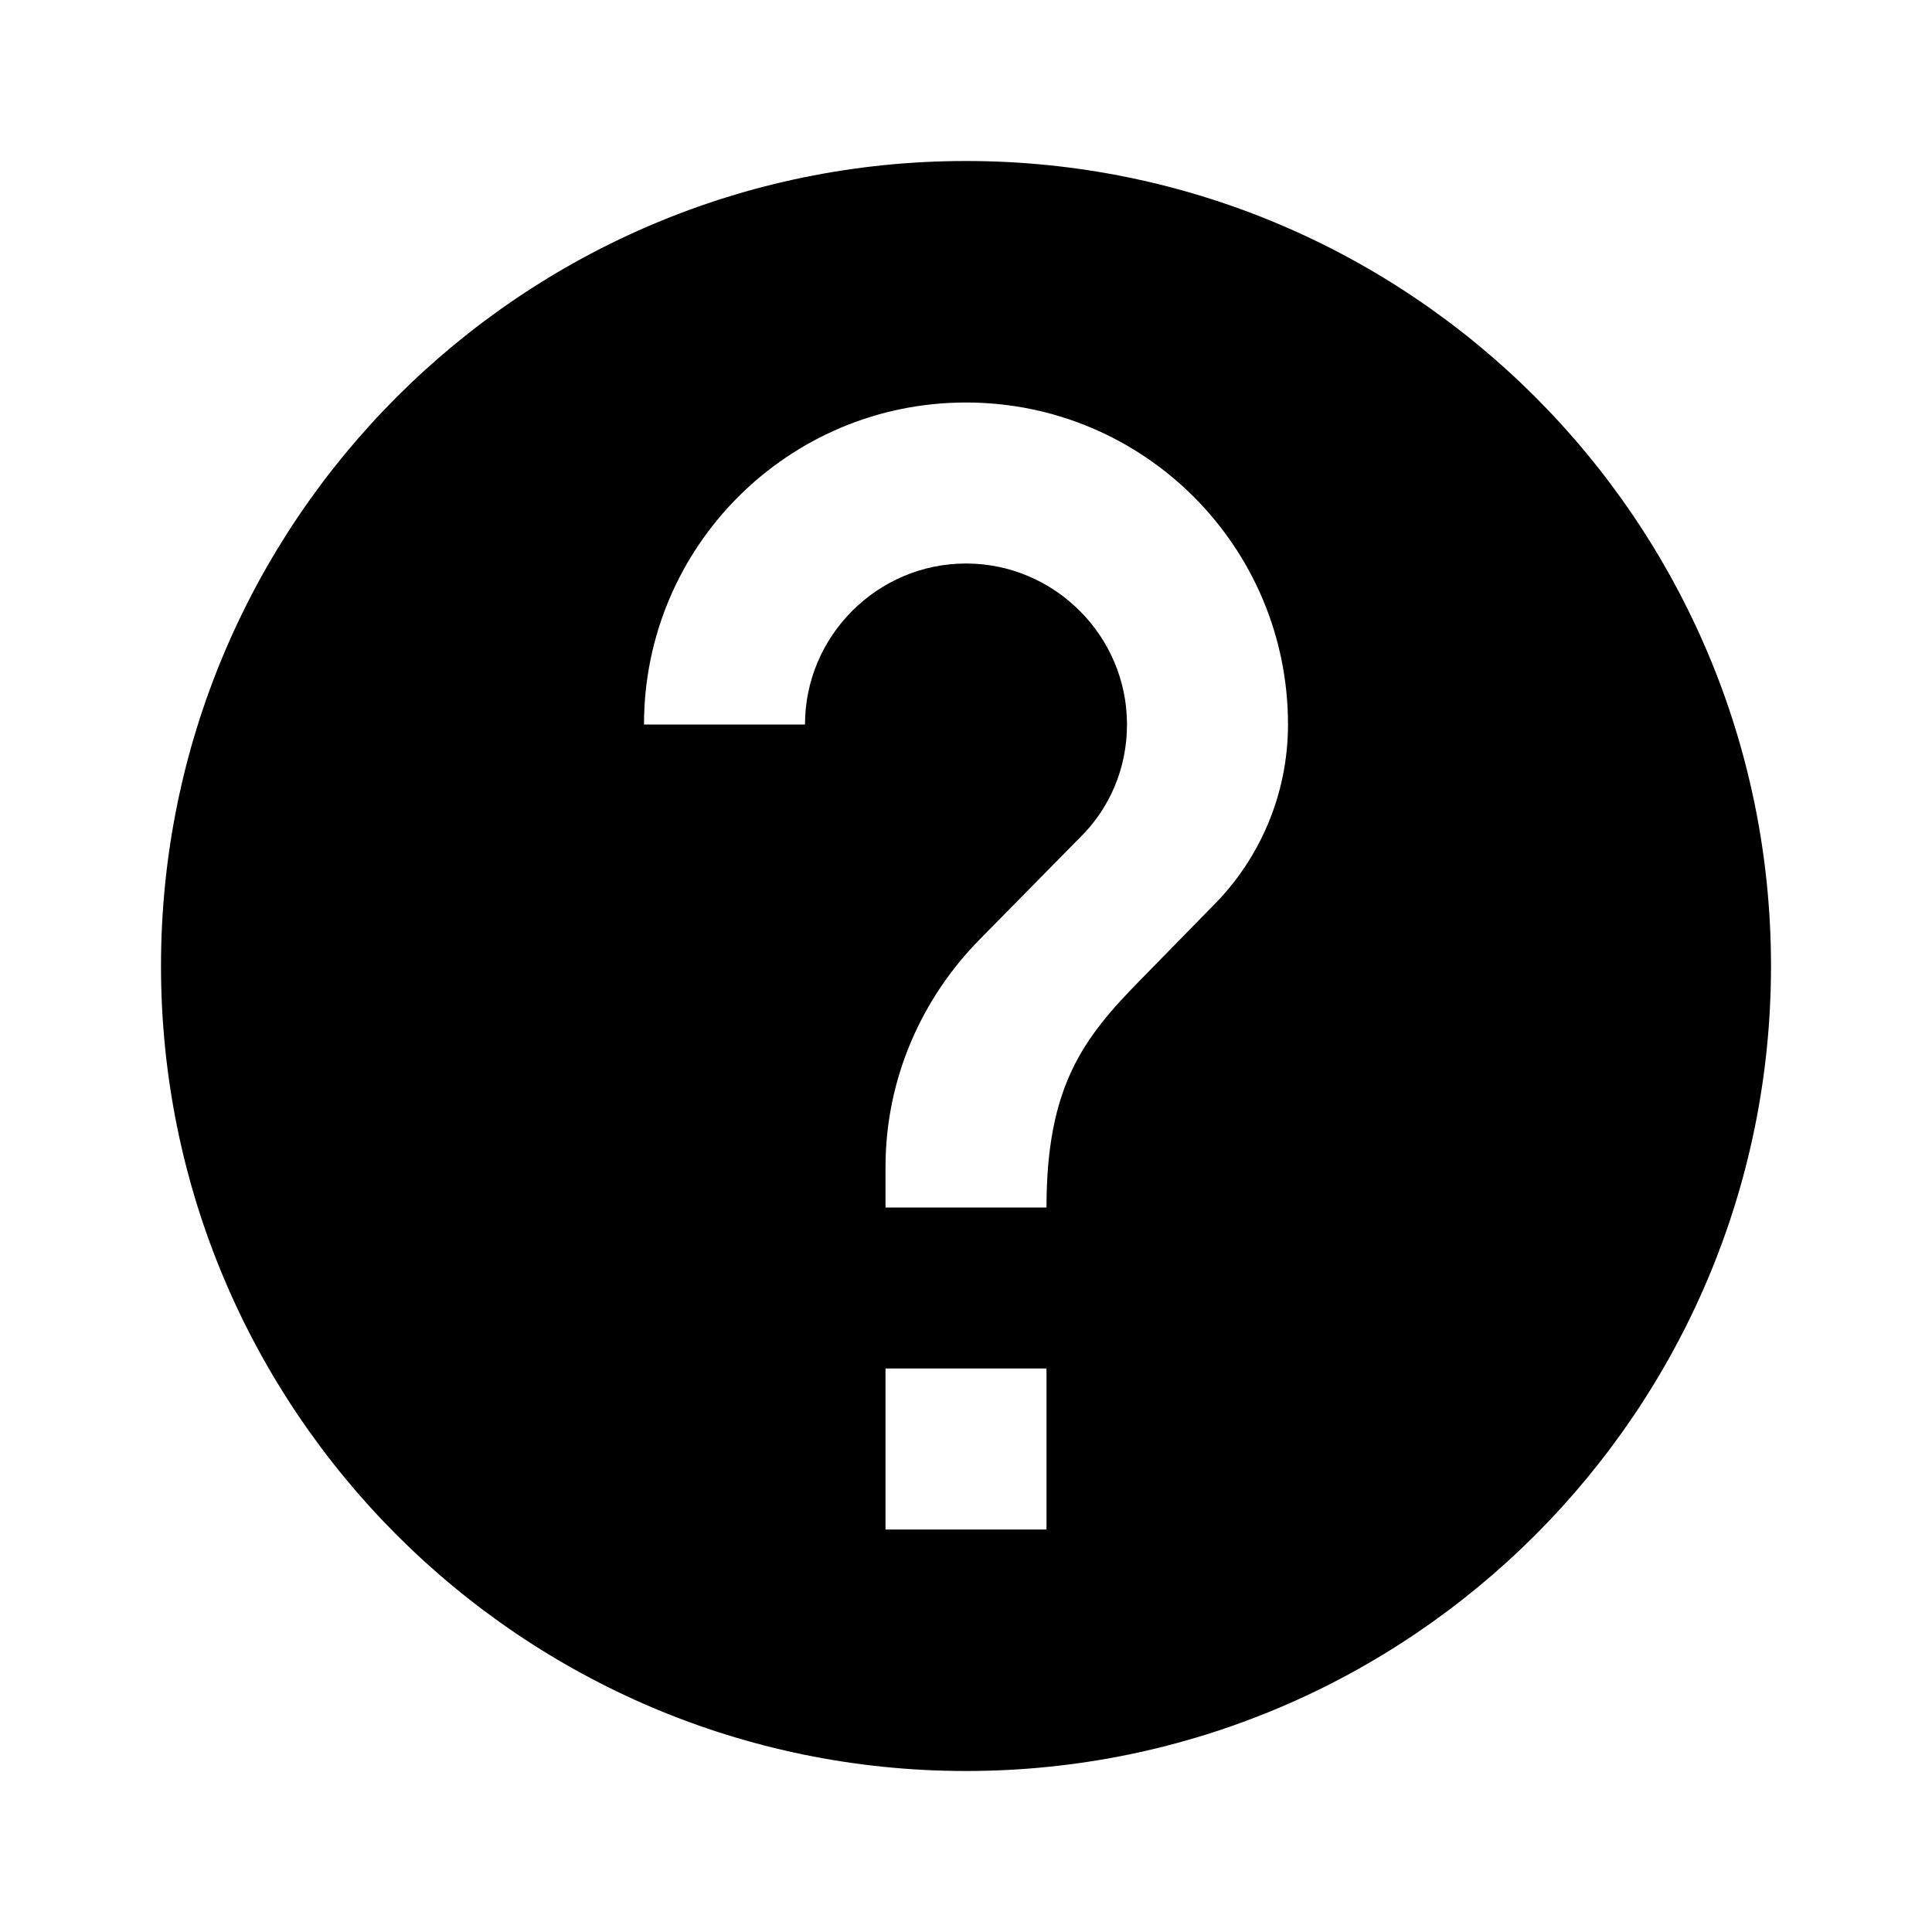
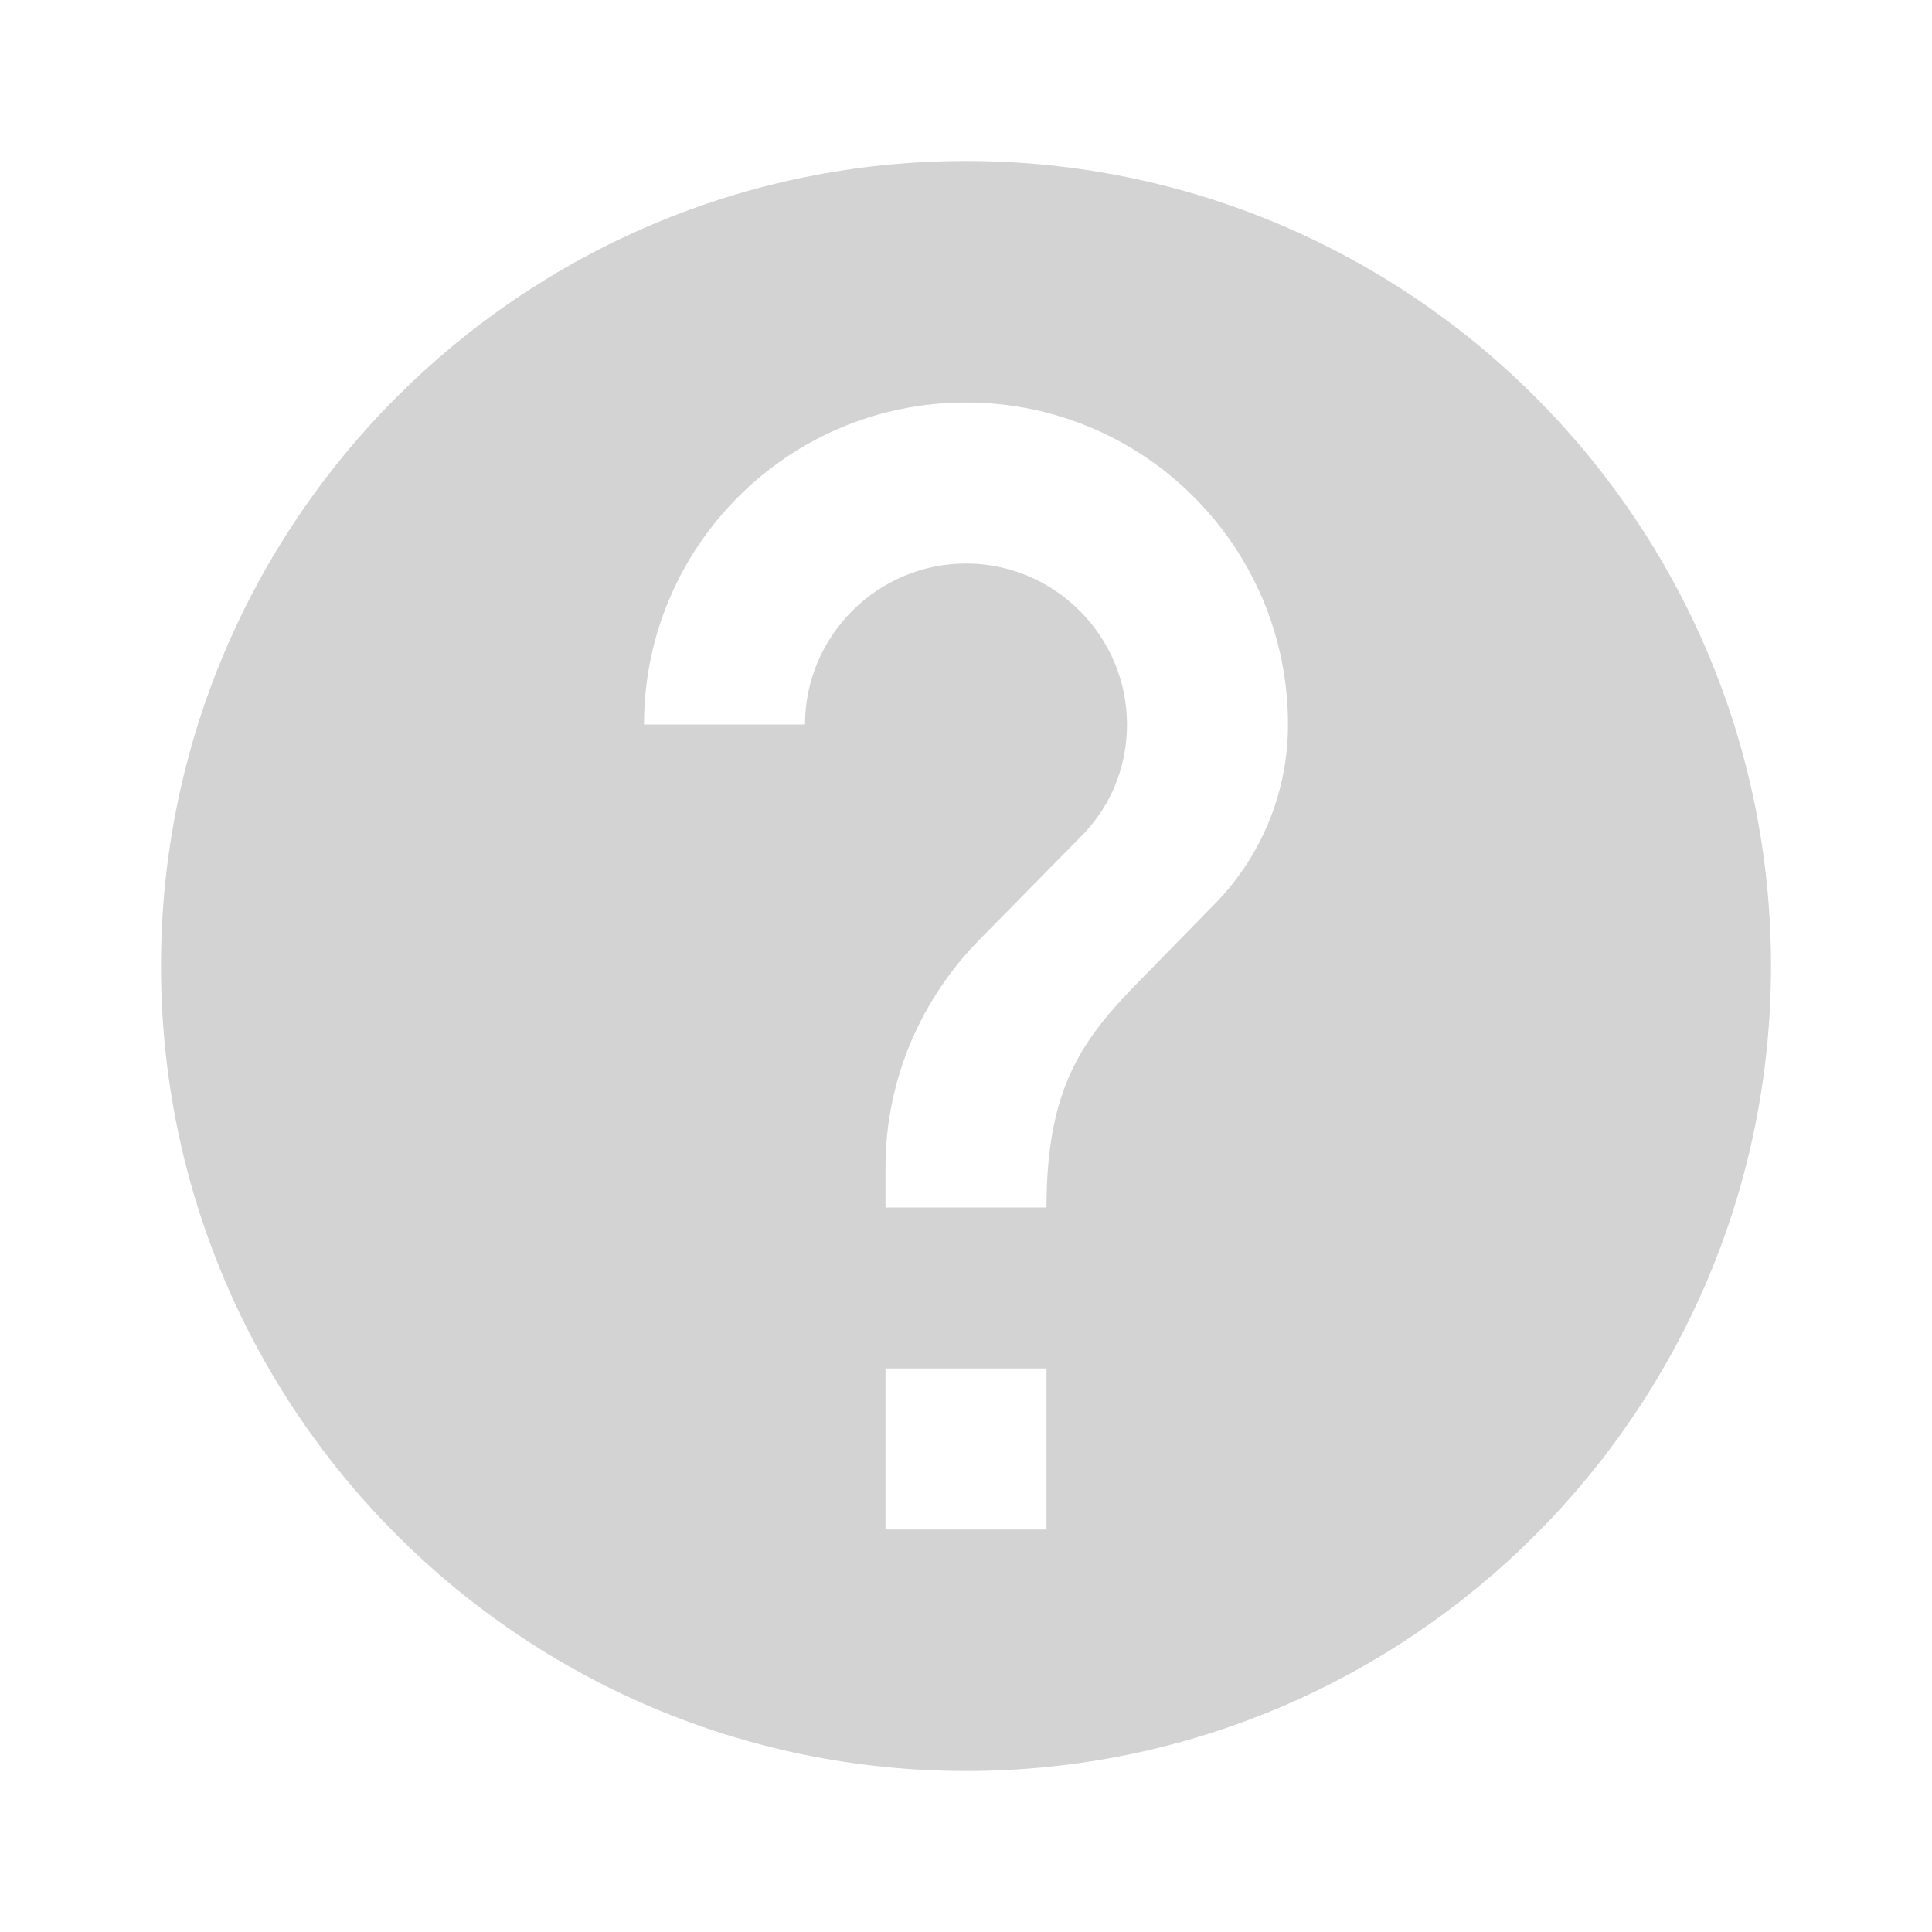
<svg xmlns="http://www.w3.org/2000/svg" viewBox="0 0 24 24">
  <path d="M0 0h24v24H0z" fill="none" />
-   <path d="M12 2C6.48 2 2 6.48 2 12s4.48 10 10 10 10-4.48 10-10S17.52 2 12 2zm1 17h-2v-2h2v2zm2.07-7.75l-.9.92C13.45 12.9 13 13.5 13 15h-2v-.5c0-1.1.45-2.1 1.17-2.83l1.24-1.26c.37-.36.59-.86.59-1.41 0-1.1-.9-2-2-2s-2 .9-2 2H8c0-2.21 1.79-4 4-4s4 1.79 4 4c0 .88-.36 1.68-.93 2.25z" />
+   <path fill="#D3D3D3" d="M12 2C6.48 2 2 6.48 2 12s4.48 10 10 10 10-4.48 10-10S17.52 2 12 2zm1 17h-2v-2h2v2zm2.07-7.75l-.9.92C13.45 12.9 13 13.5 13 15h-2v-.5c0-1.1.45-2.1 1.17-2.83l1.24-1.26c.37-.36.59-.86.59-1.41 0-1.1-.9-2-2-2s-2 .9-2 2H8c0-2.21 1.79-4 4-4s4 1.79 4 4c0 .88-.36 1.68-.93 2.25z" />
</svg>
